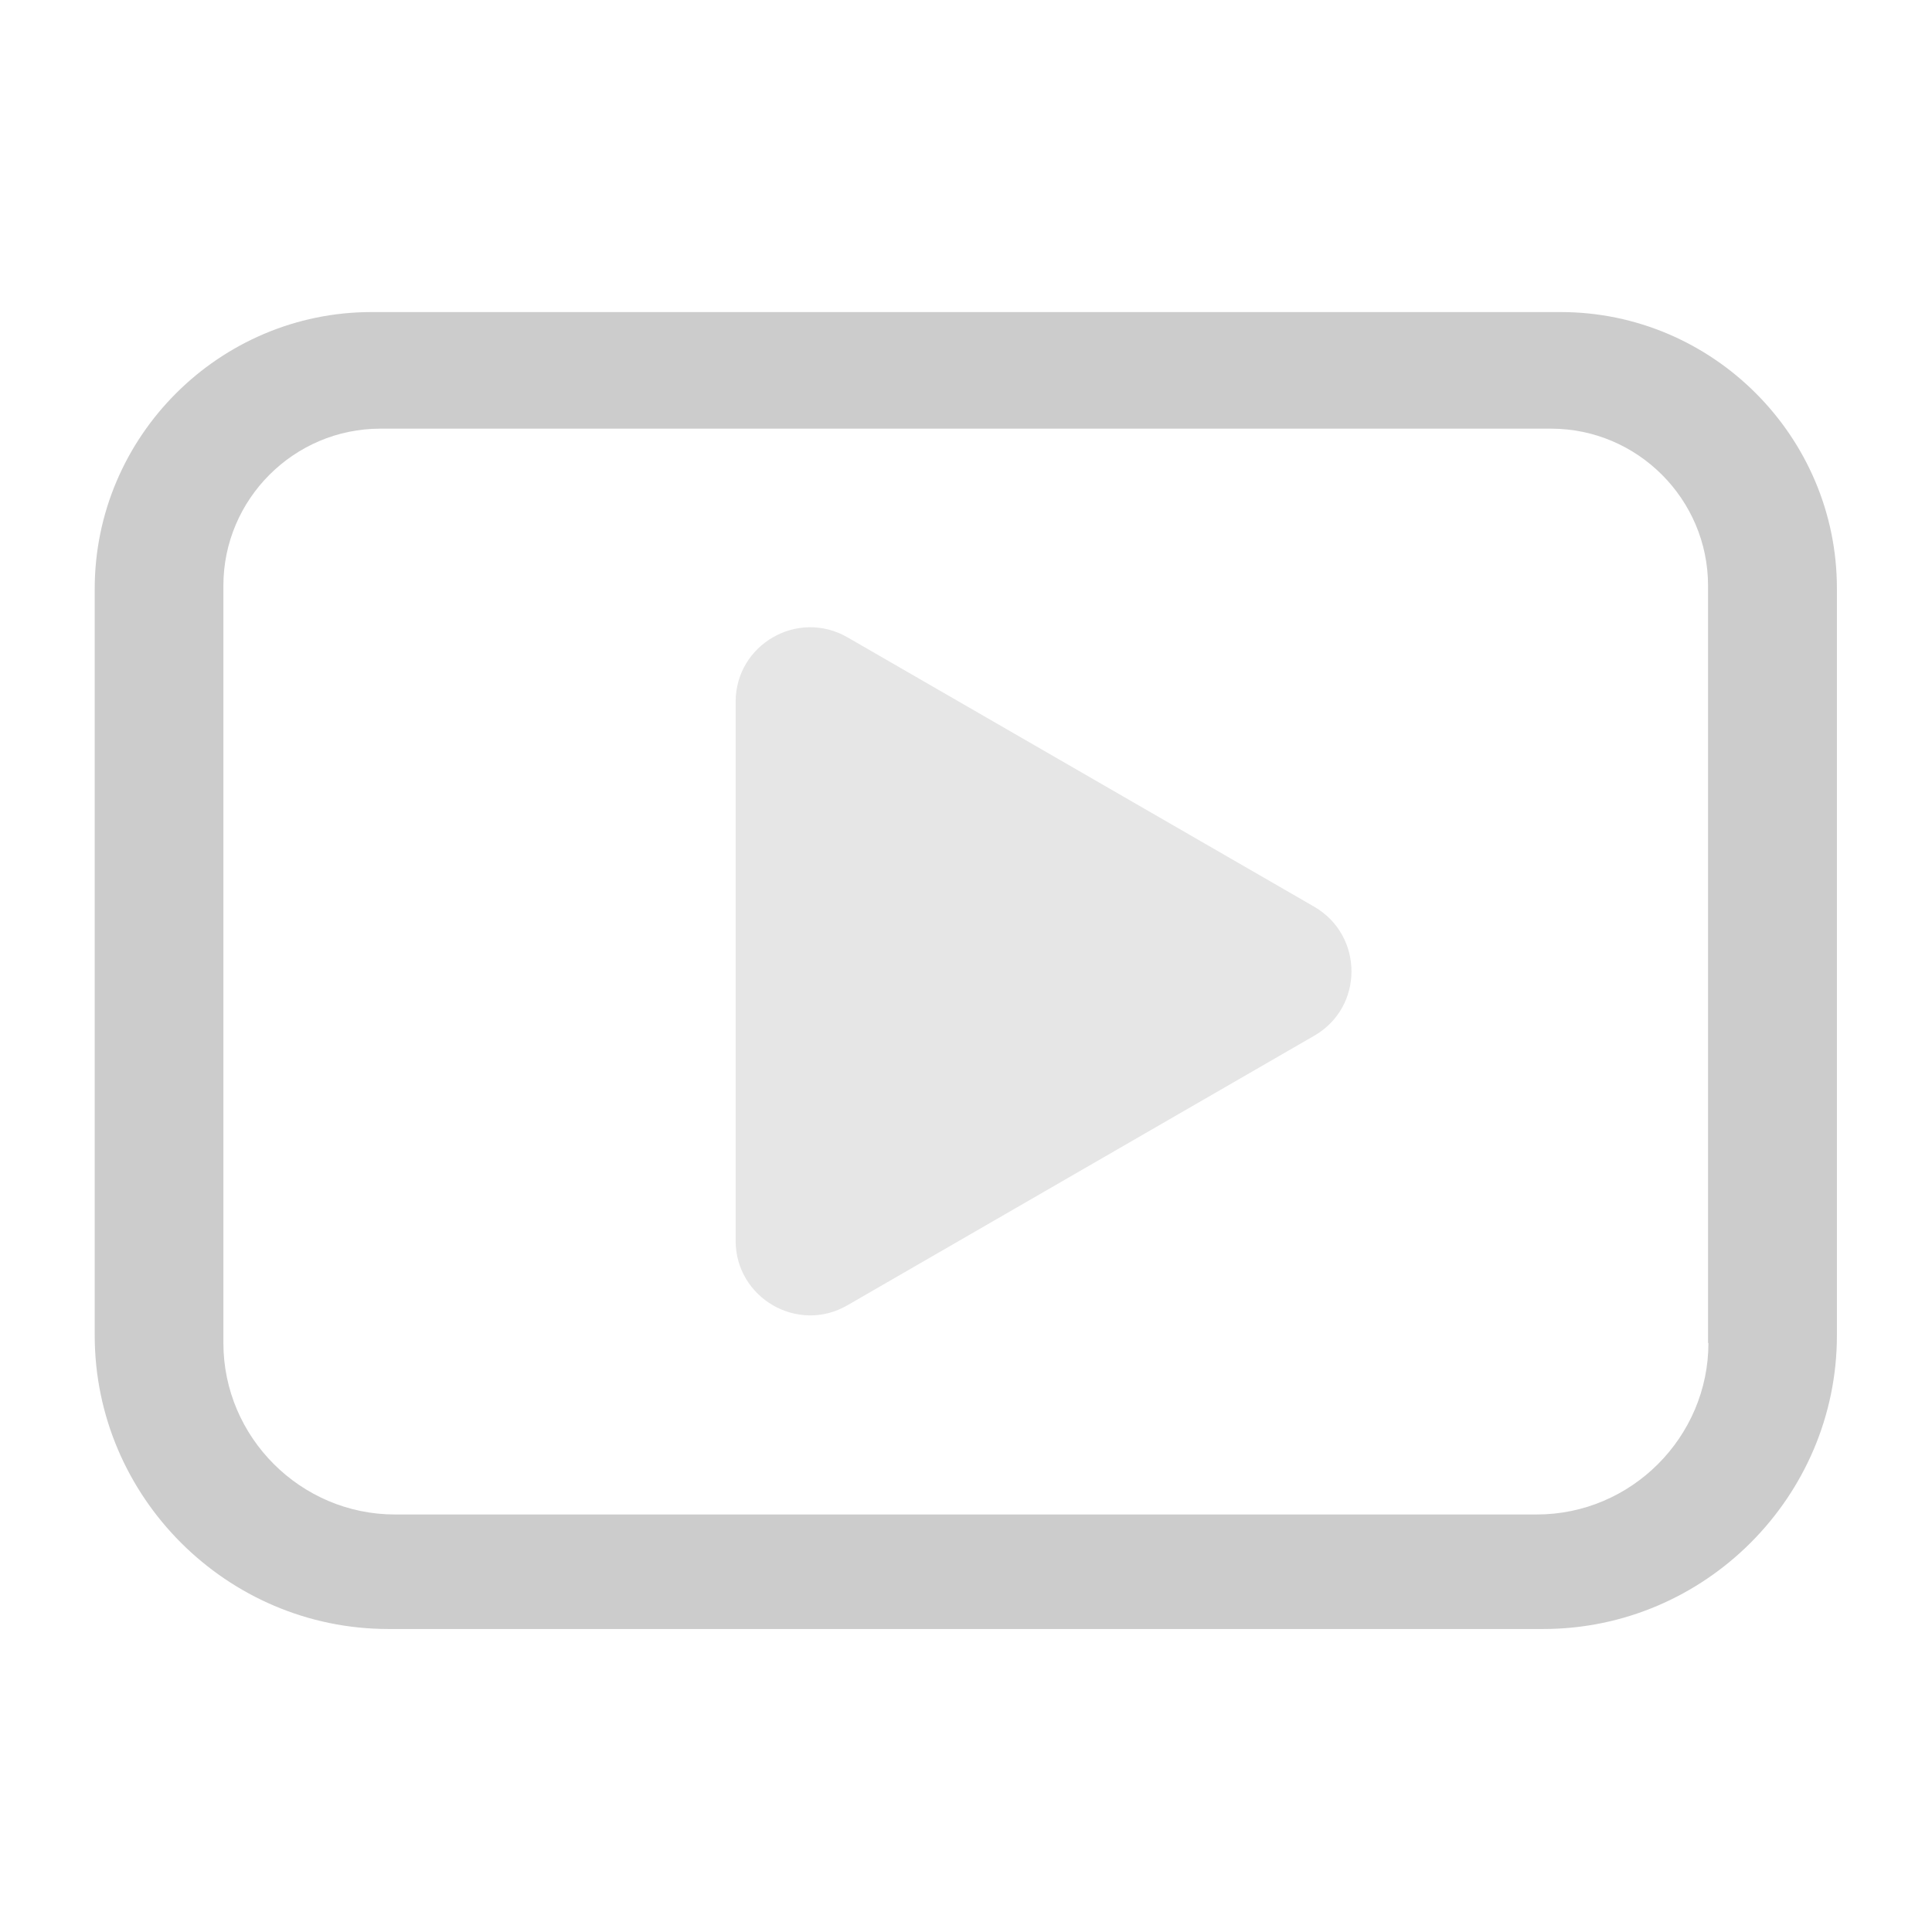
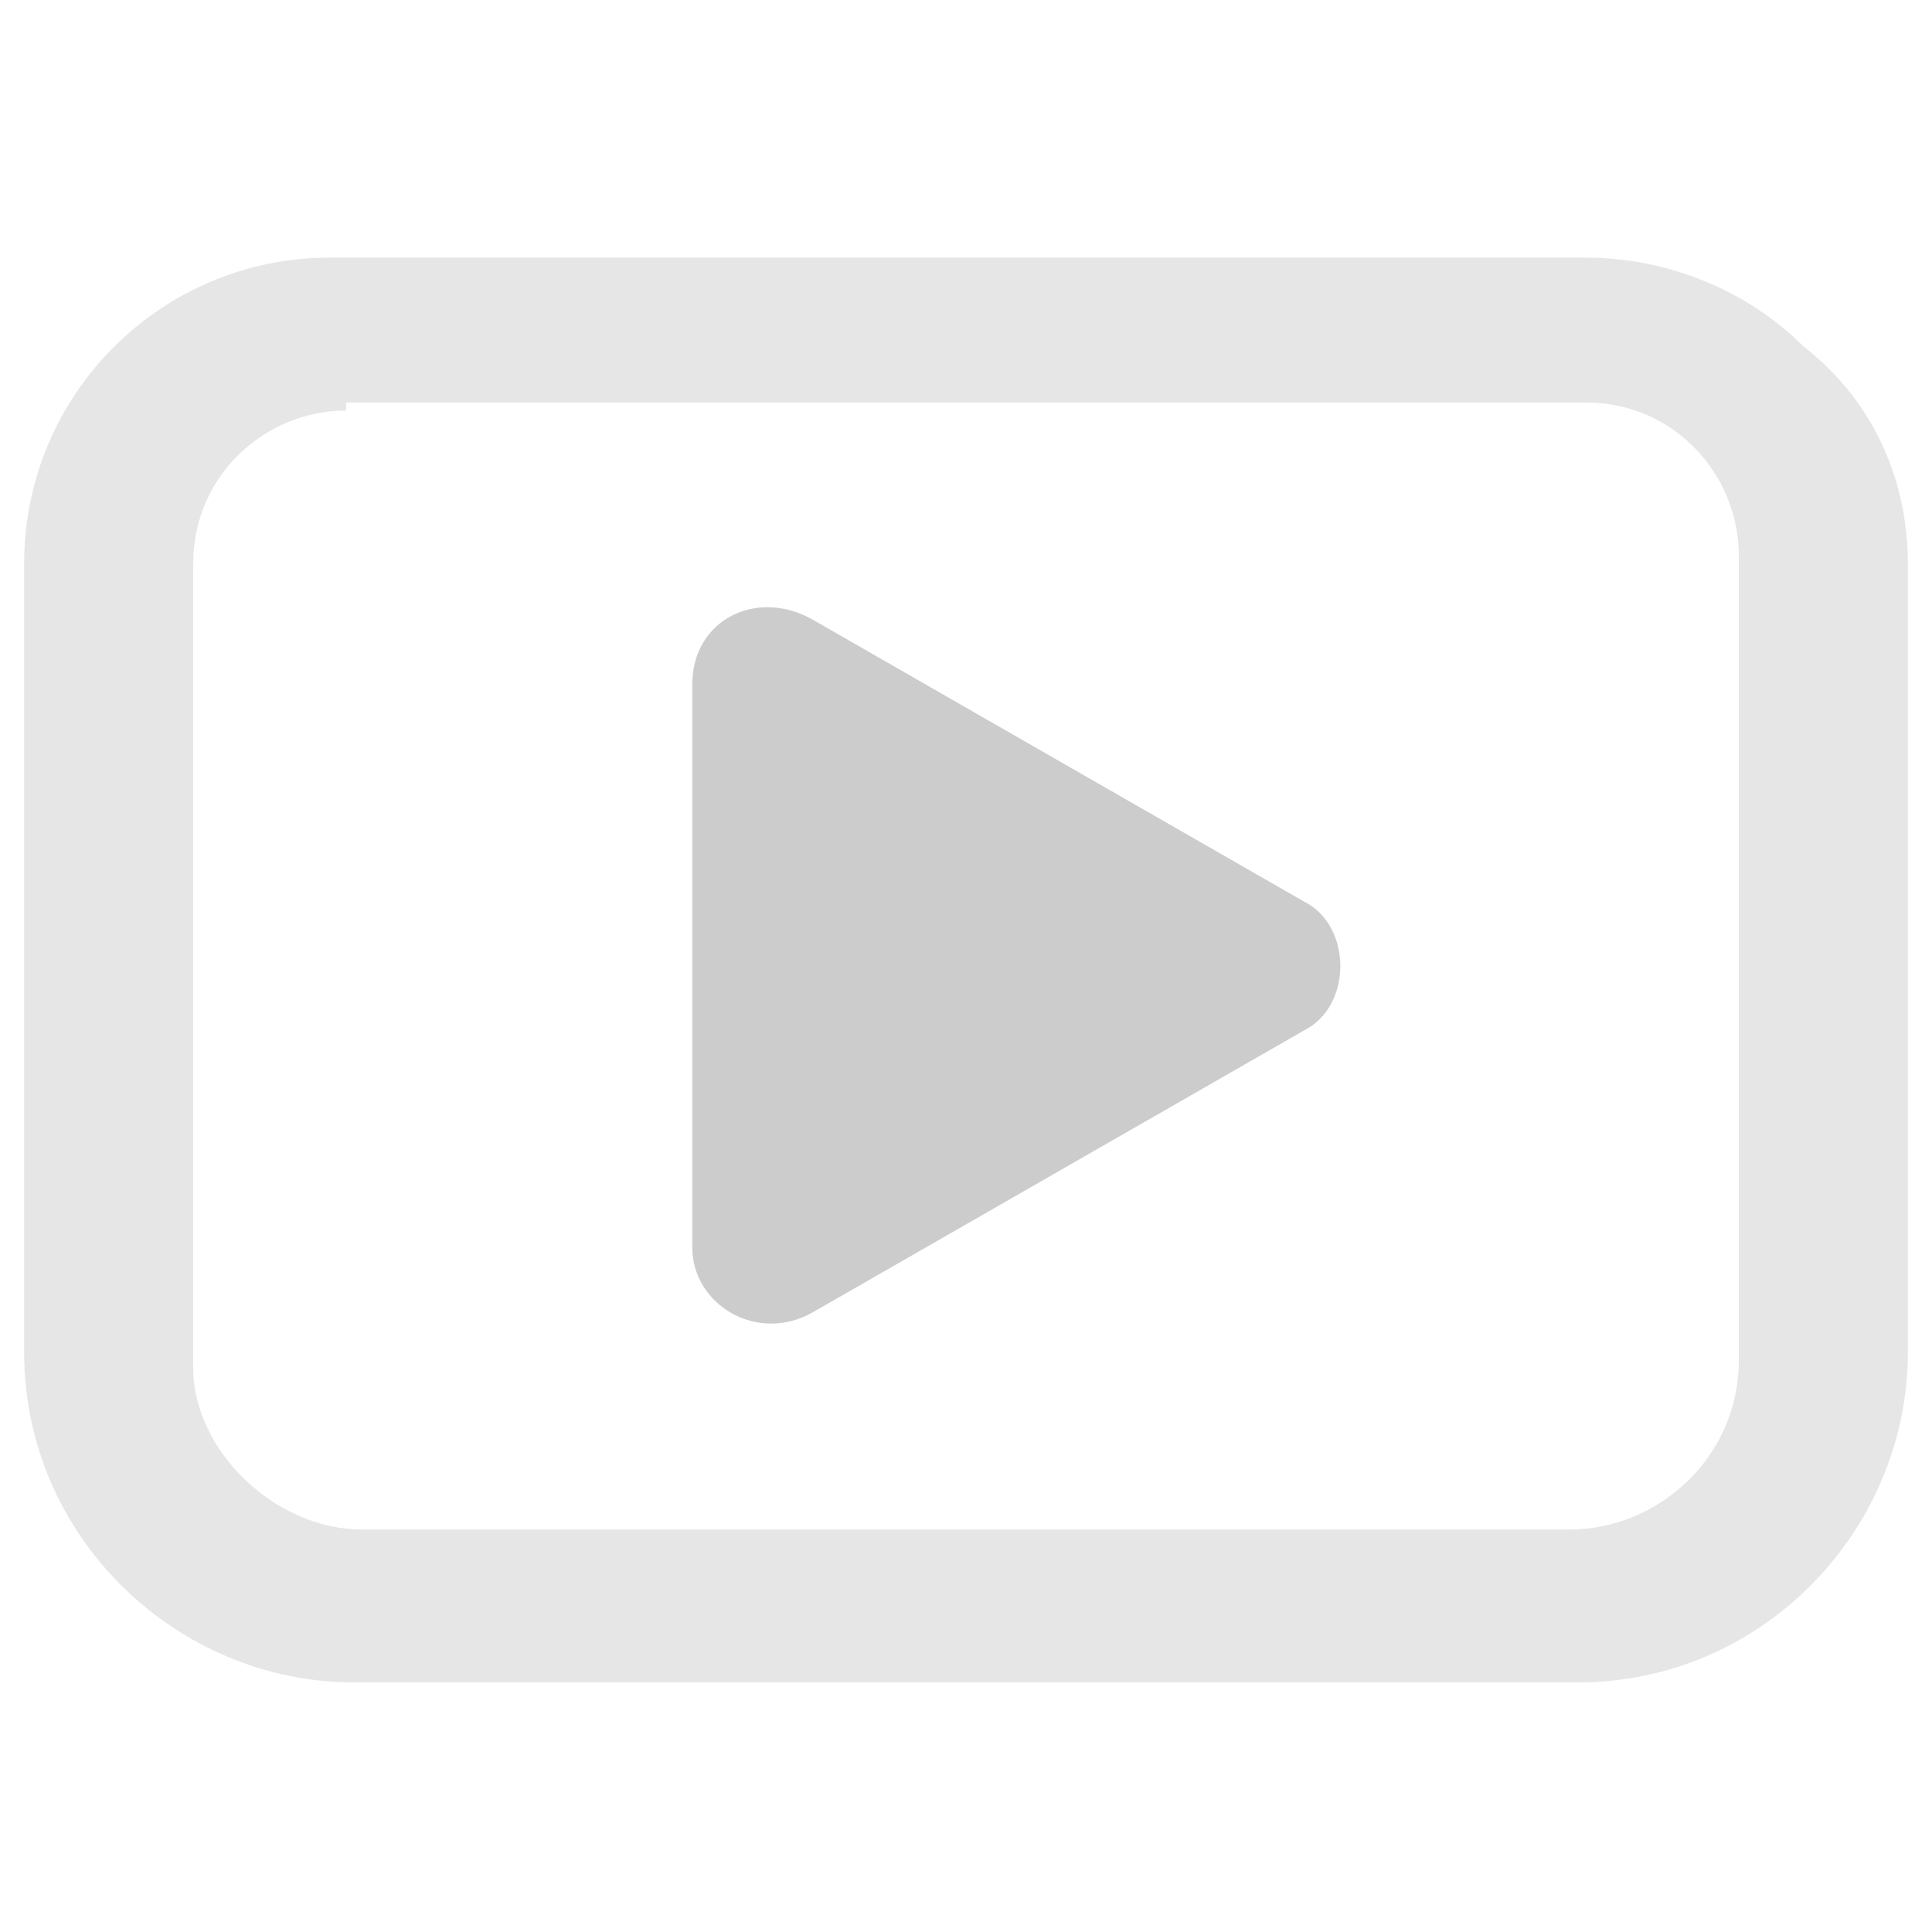
- <svg xmlns="http://www.w3.org/2000/svg" version="1.1" id="Layer_1" x="0px" y="0px" viewBox="0 0 1024 1024" style="enable-background:new 0 0 1024 1024;" xml:space="preserve">
+ <svg xmlns="http://www.w3.org/2000/svg" version="1.1" id="Layer_1" x="0px" y="0px" viewBox="0 0 24 24" style="enable-background:new 0 0 24 24;" xml:space="preserve">
  <style type="text/css">
- 	.st0{fill:#CCCCCC;}
- 	.st1{fill:#E6E6E6;}
+ 	.st0{fill:#E6E6E6;}
+ 	.st1{fill:#CCCCCC;}
</style>
-   <path class="st0" d="M827.2,165.4H196.9c-80.6,0-146.7,65.9-146.7,146.7v395.7c0,85.6,70.1,155.6,155.6,155.6H818  c85.6,0,155.6-70.1,155.6-155.6V312C973.7,231.4,907.8,165.4,827.2,165.4z M905.5,711.8c0,49.9-40.9,90.9-90.9,90.9H209.3  c-49.9,0-90.9-40.9-90.9-90.9V310.4c0-45.8,37.4-83.2,83.2-83.2h620.5c45.8,0,83.2,37.4,83.2,83.2v401.4H905.5z" />
-   <path class="st1" d="M696.6,480.6L449.2,337.8c-26.4-15.2-59.3,3.8-59.3,34.2v285.6c0,30.4,33,49.5,59.3,34.2l247.3-142.8  C722.9,533.9,722.9,495.9,696.6,480.6z" />
+   <path class="st0" d="M4.4,20.9c-2.2,0-4.1-1.8-4.1-4.1V7c0-2.1,1.7-3.8,3.8-3.8h15.6c1,0,2,0.4,2.7,1.1C23.3,5,23.7,6,23.7,7v9.8  c0,2.2-1.8,4.1-4.1,4.1H4.4z M4.3,5.1c-1,0-1.9,0.8-1.9,1.9v10C2.4,18,3.4,19,4.5,19h15c1.1,0,2.1-0.9,2.1-2.1l0-10  c0-1-0.8-1.9-1.9-1.9H4.3z" />
+   <path class="st1" d="M16.2,11.2l-6.1-3.5C9.4,7.3,8.6,7.7,8.6,8.5v7c0,0.7,0.8,1.2,1.5,0.8l6.1-3.5C16.8,12.5,16.8,11.5,16.2,11.2z" />
</svg>
